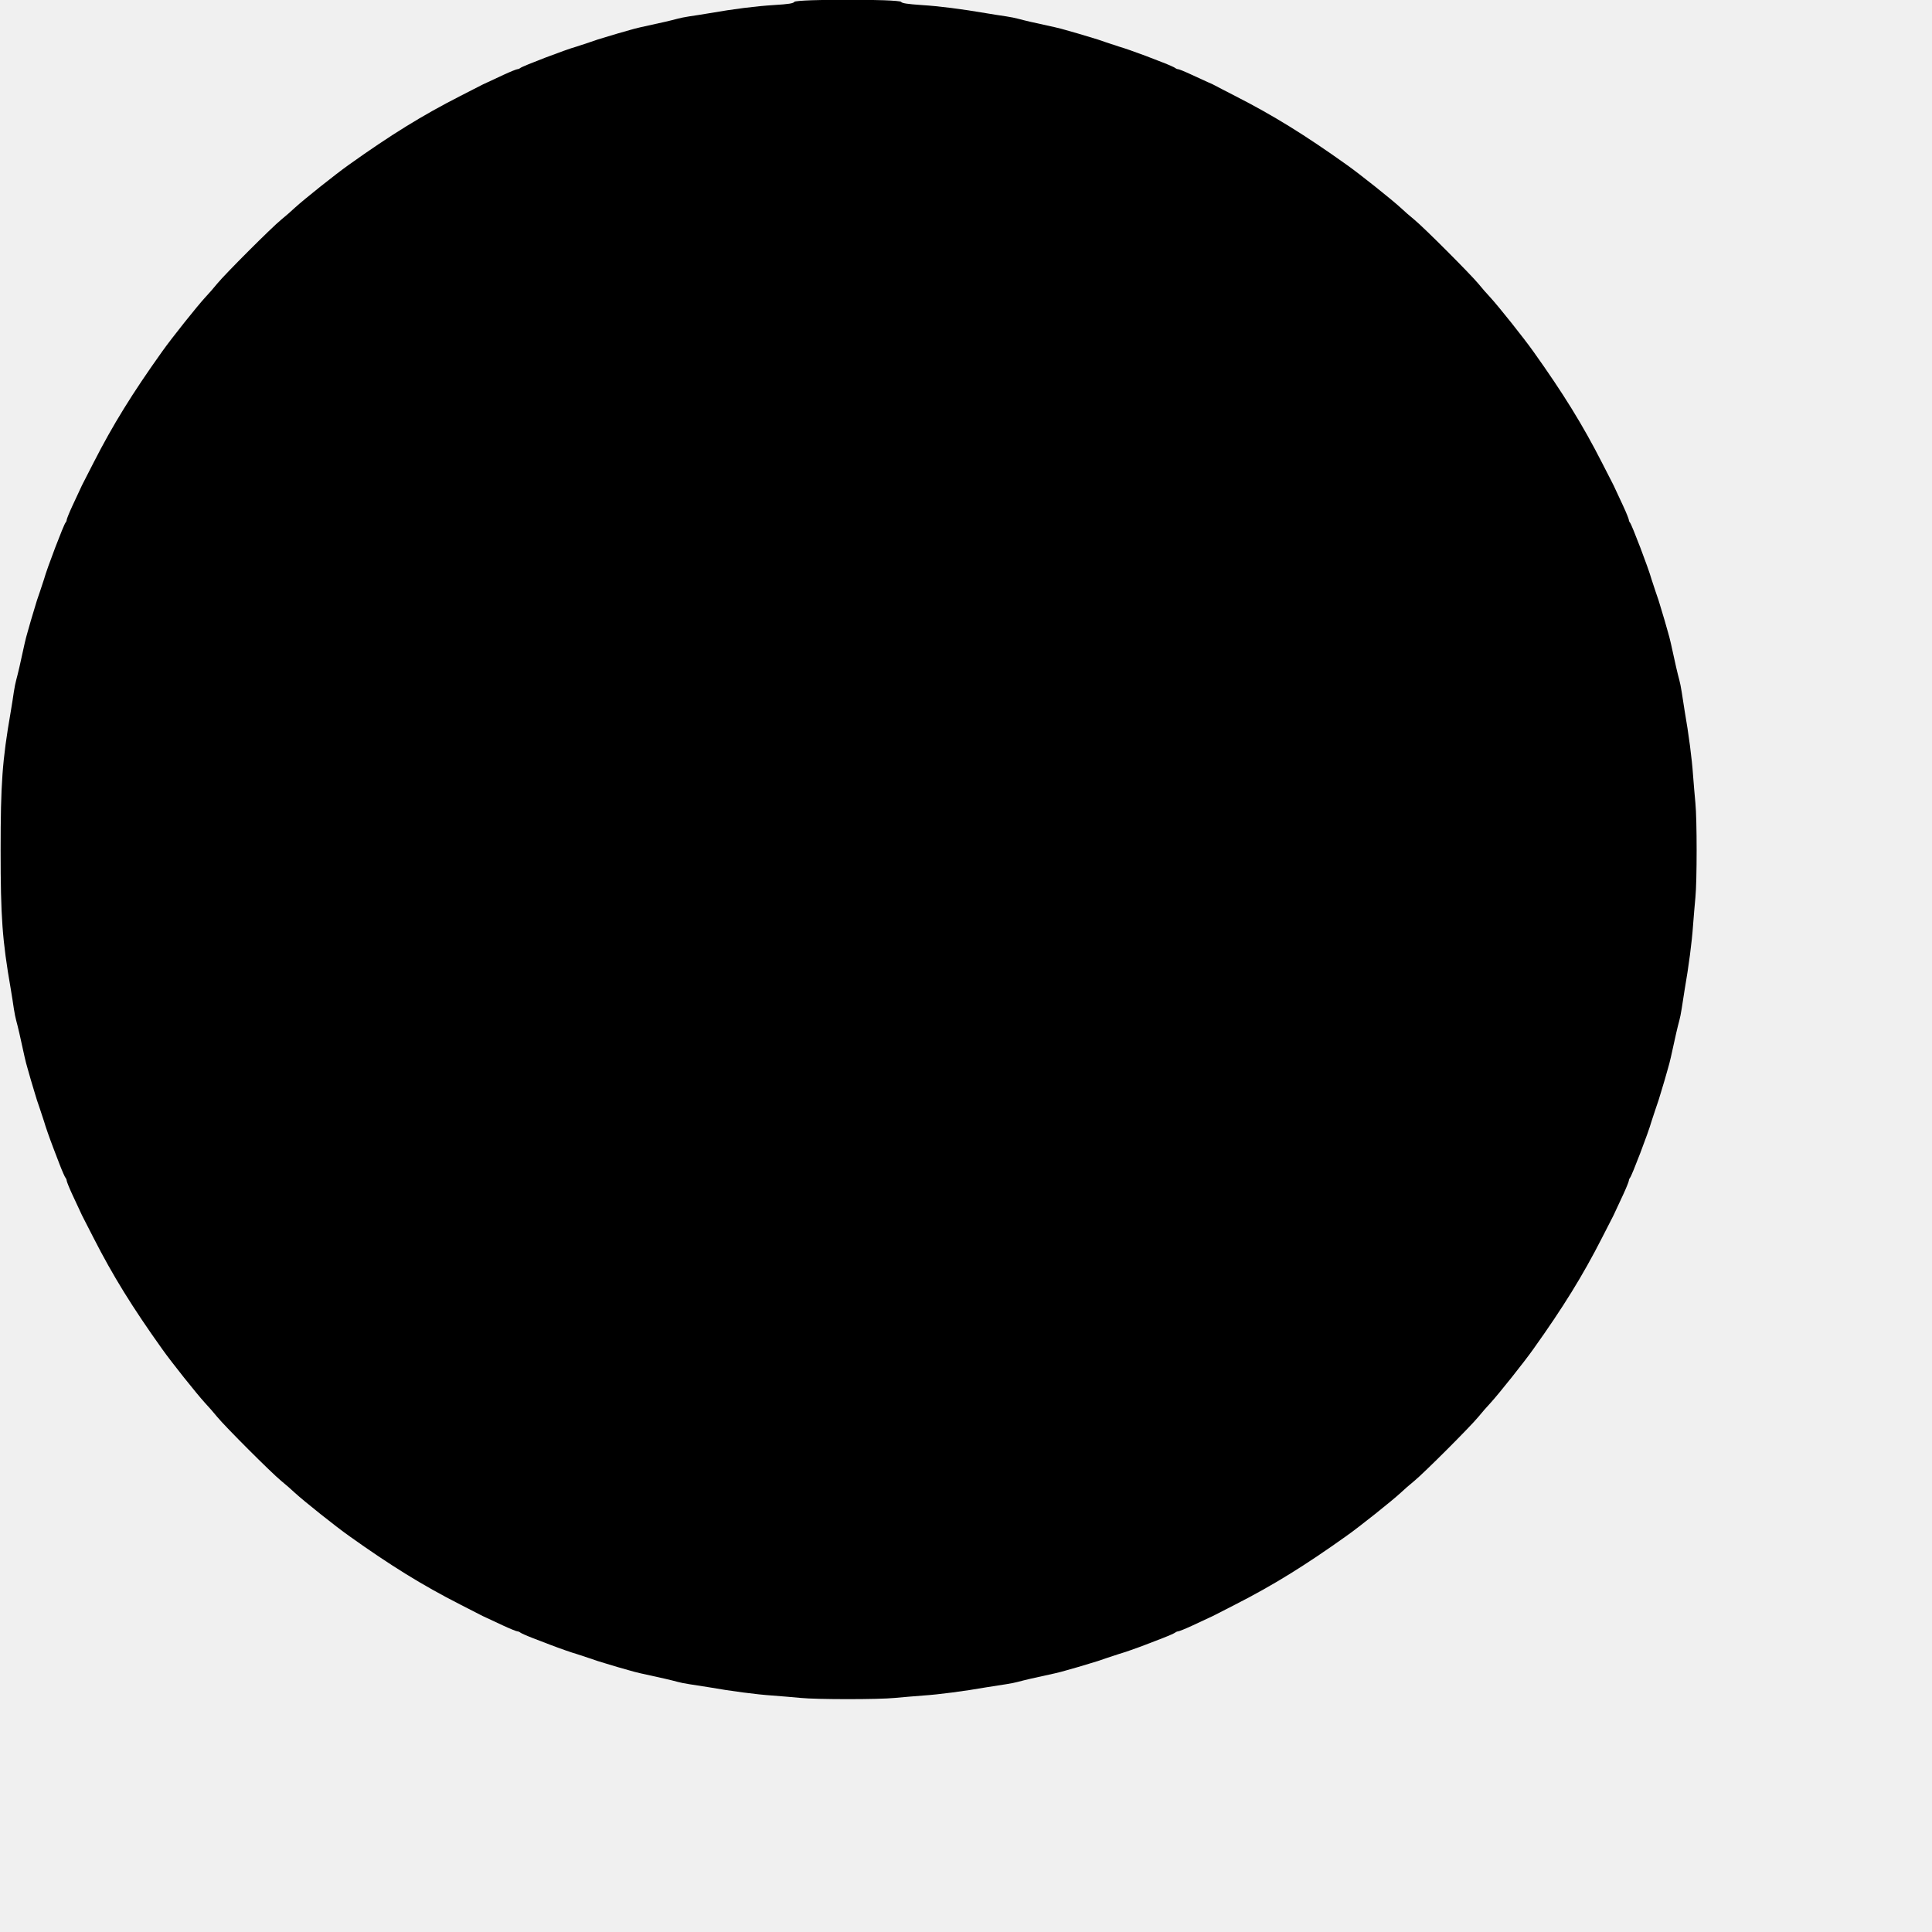
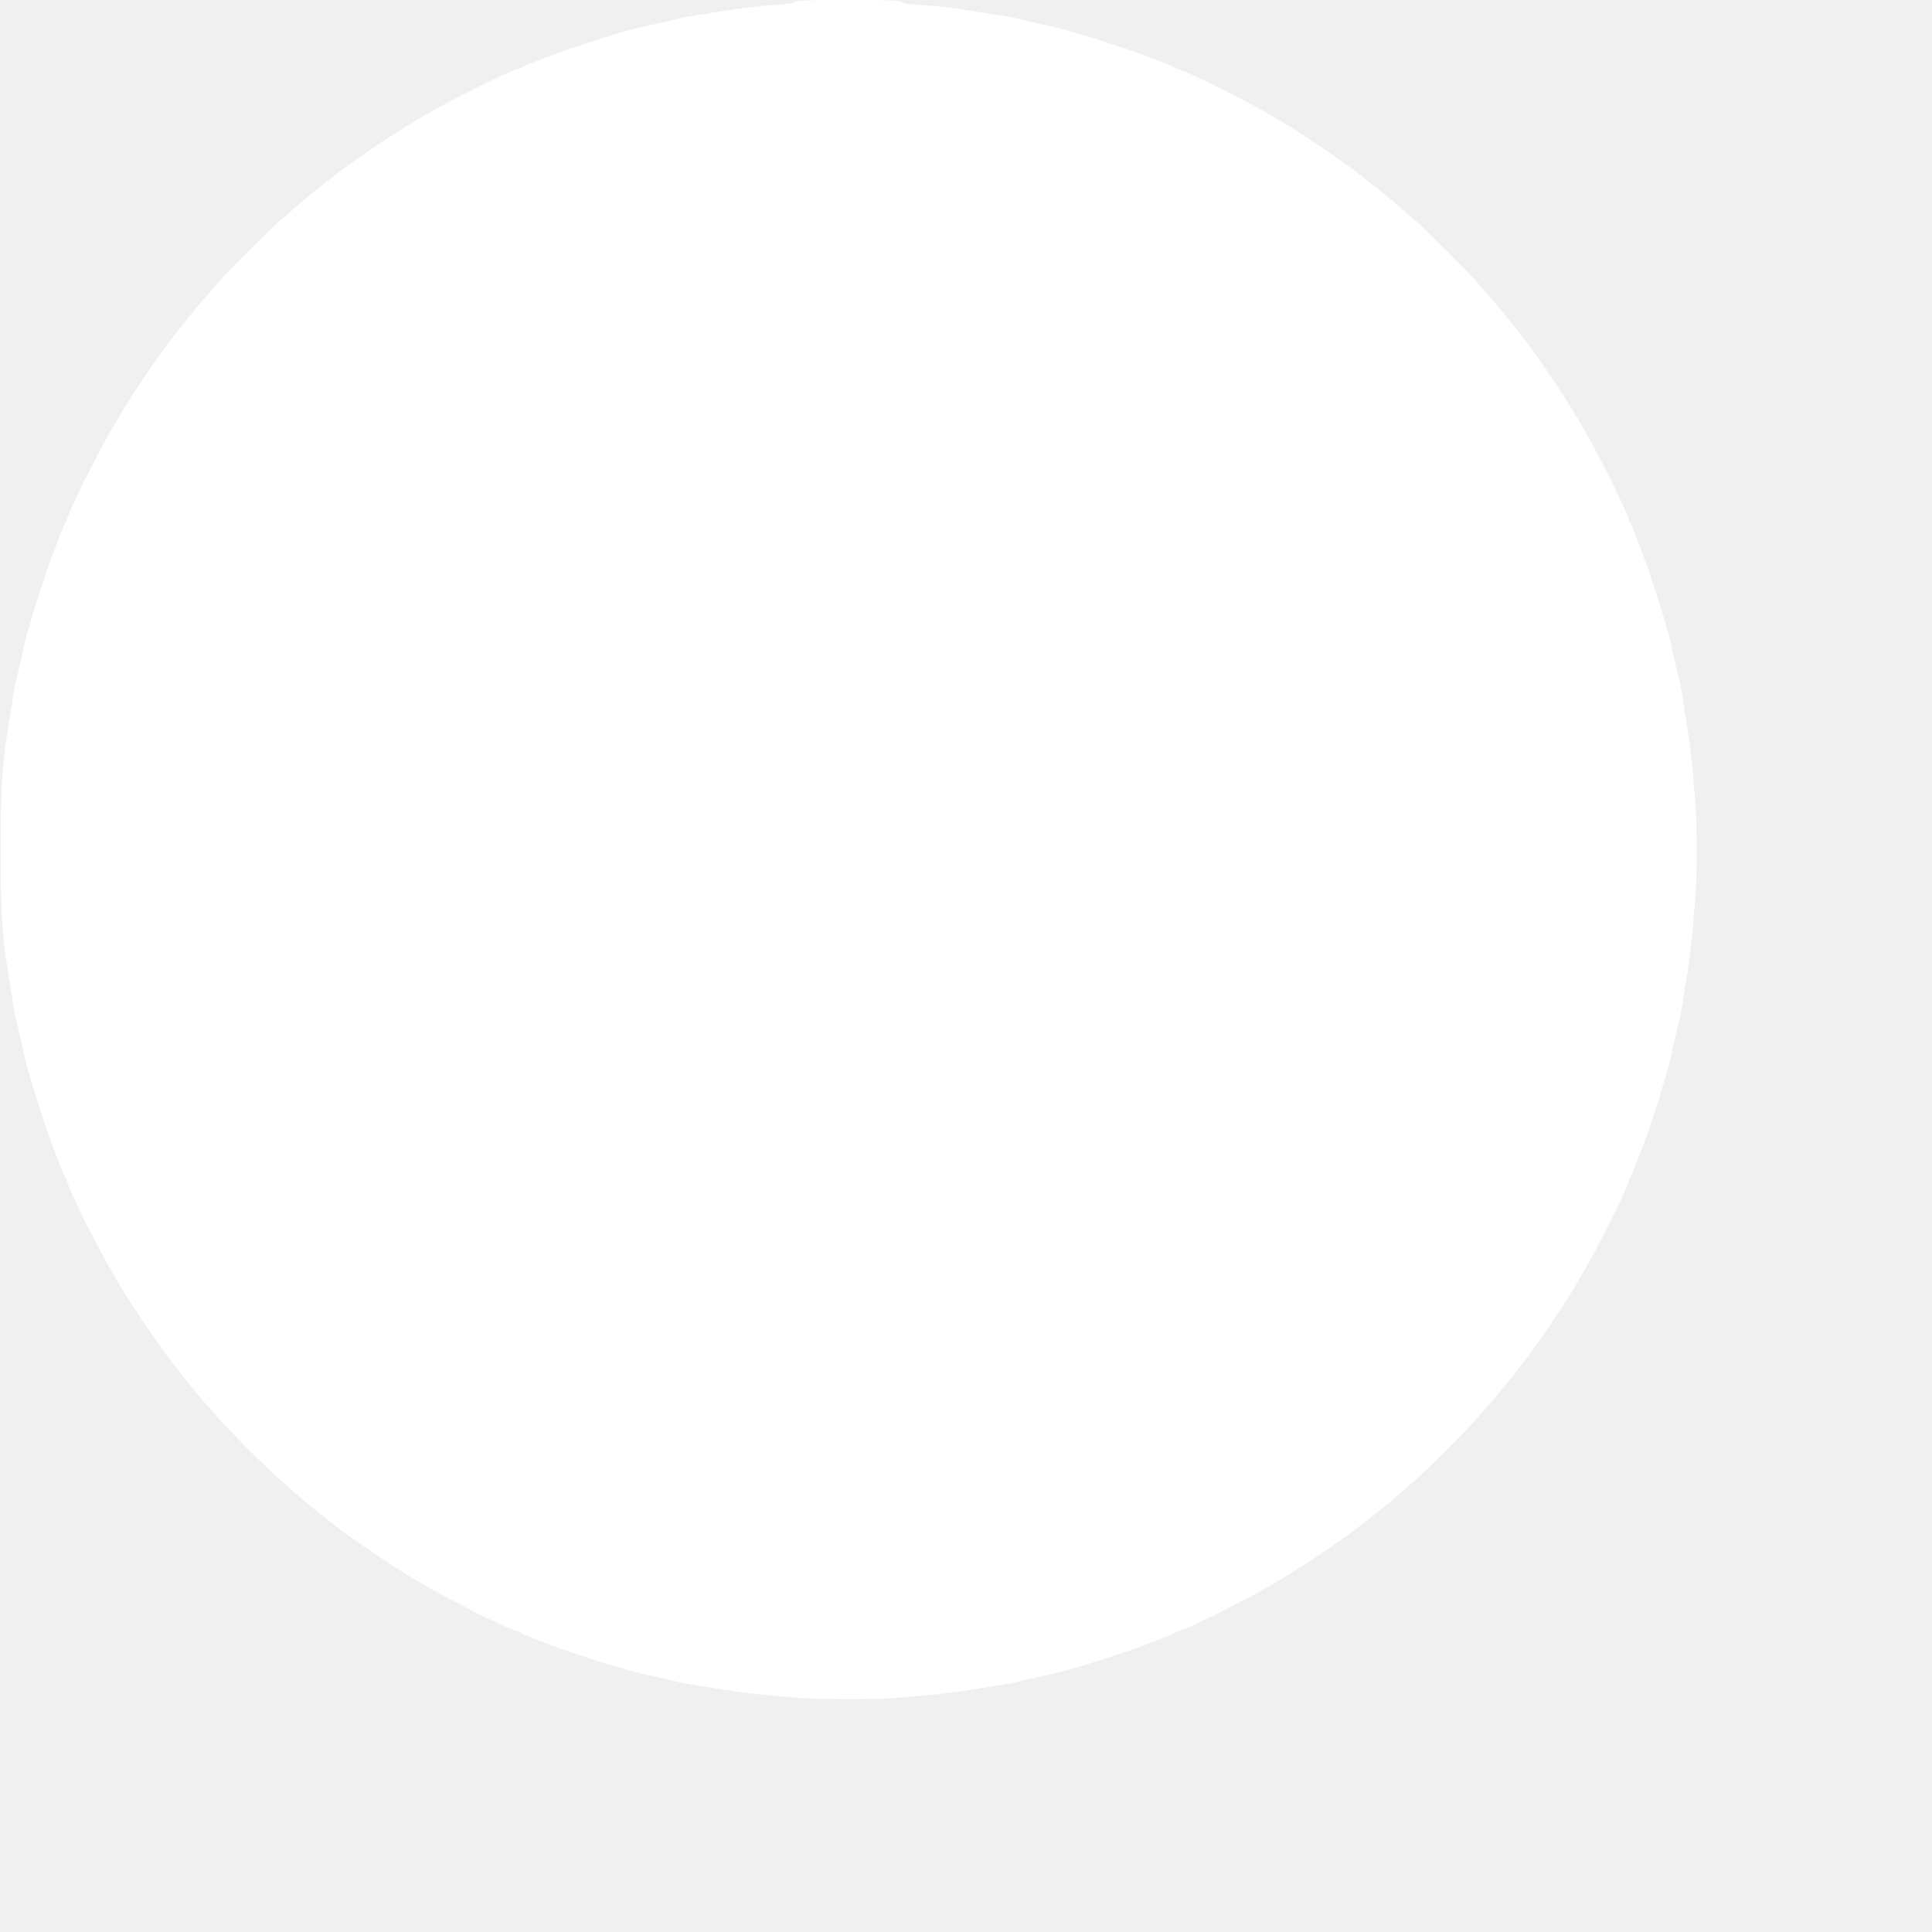
<svg xmlns="http://www.w3.org/2000/svg" version="1.0" width="1536pt" height="1536pt" viewBox="0 0 1536 1536" preserveAspectRatio="xMidYMid meet">
-   <g transform="translate(0,1536) scale(0.1,-0.1)" fill="#000000" stroke="none">
+   <g transform="translate(0,1536) scale(0.1,-0.1)" fill="#FFFFFF" stroke="none">
    <path d="M6315 15345 c-8 -12 -45 -18 -160 -25 -146 -9 -321 -31 -515 -65 -52 -9 -124 -20 -159 -25 -35 -5 -77 -14 -95 -19 -17 -5 -62 -16 -101 -25 -192 -42 -224 -49 -275 -64 -30 -8 -73 -21 -95 -27 -22 -7 -67 -20 -100 -30 -33 -9 -91 -28 -130 -42 -38 -13 -83 -28 -100 -33 -85 -23 -435 -157 -449 -171 -6 -5 -16 -9 -22 -9 -7 0 -57 -20 -111 -45 -54 -25 -114 -53 -133 -62 -19 -9 -42 -19 -50 -24 -8 -4 -81 -41 -162 -83 -302 -154 -552 -309 -883 -545 -106 -75 -358 -276 -430 -342 -27 -26 -77 -69 -110 -96 -78 -64 -444 -430 -508 -508 -27 -33 -70 -83 -96 -110 -66 -72 -267 -324 -342 -430 -236 -331 -391 -581 -545 -883 -42 -81 -79 -154 -83 -162 -5 -8 -15 -31 -24 -50 -9 -19 -37 -79 -62 -133 -25 -54 -45 -104 -45 -111 0 -6 -4 -16 -9 -21 -14 -15 -148 -365 -171 -450 -5 -16 -20 -61 -33 -100 -14 -38 -33 -97 -42 -130 -10 -33 -23 -78 -30 -100 -6 -22 -19 -65 -27 -95 -15 -51 -22 -83 -64 -275 -9 -38 -20 -84 -25 -101 -5 -18 -14 -60 -19 -95 -5 -35 -16 -107 -25 -159 -67 -386 -80 -569 -80 -1100 0 -531 13 -714 80 -1100 9 -52 20 -124 25 -159 5 -35 14 -77 19 -95 5 -17 16 -62 25 -101 42 -192 49 -224 64 -275 8 -30 21 -73 27 -95 7 -22 20 -67 30 -100 9 -33 28 -91 42 -130 13 -38 28 -83 33 -100 11 -39 42 -128 74 -212 8 -21 31 -81 51 -133 20 -52 41 -99 46 -104 5 -6 9 -16 9 -22 0 -7 20 -57 45 -111 25 -54 53 -114 62 -133 9 -19 19 -42 24 -50 4 -8 41 -81 83 -162 154 -302 309 -552 545 -883 75 -106 276 -358 342 -430 26 -27 69 -77 96 -110 64 -78 430 -444 508 -508 33 -27 83 -70 110 -96 72 -66 324 -267 430 -342 331 -236 581 -391 883 -545 81 -42 154 -79 162 -83 8 -5 31 -15 50 -24 19 -9 79 -37 133 -62 54 -25 104 -45 111 -45 6 0 16 -4 22 -9 5 -5 52 -26 104 -46 52 -20 112 -43 133 -51 84 -32 173 -63 212 -74 17 -5 62 -20 100 -33 39 -14 97 -33 130 -42 33 -10 78 -23 100 -30 22 -6 65 -19 95 -27 51 -15 83 -22 275 -64 39 -9 84 -20 101 -25 18 -5 60 -14 95 -19 35 -5 105 -16 154 -24 176 -31 382 -58 505 -66 69 -5 170 -14 225 -19 129 -13 621 -13 750 0 55 5 156 14 225 19 123 8 329 35 505 66 50 8 119 19 154 24 35 5 77 14 95 19 17 5 63 16 101 25 192 42 224 49 275 64 30 8 73 21 95 27 22 7 67 20 100 30 33 9 92 28 130 42 39 13 84 28 100 33 39 11 138 45 210 73 22 9 83 32 135 52 52 20 99 41 104 46 6 5 16 9 22 9 7 0 57 20 111 45 54 25 114 53 133 62 19 9 42 19 50 24 8 4 81 41 162 83 302 154 552 309 883 545 106 75 358 276 430 342 27 26 77 69 110 96 78 64 444 430 508 508 27 33 70 83 96 110 66 72 267 324 342 430 236 331 391 581 545 883 42 81 79 154 83 162 5 8 15 31 24 50 9 19 37 79 62 133 25 54 45 104 45 111 0 6 4 16 9 22 14 14 148 364 171 449 5 17 20 62 33 100 14 39 33 97 42 130 10 33 23 78 30 100 6 22 19 65 27 95 15 51 22 83 64 275 9 39 20 84 25 101 5 18 14 60 19 95 5 35 16 105 24 154 31 176 58 382 66 505 5 69 14 170 19 225 13 129 13 621 0 750 -5 55 -14 156 -19 225 -8 123 -35 329 -66 505 -8 50 -19 119 -24 154 -5 35 -14 77 -19 95 -5 17 -16 63 -25 101 -42 192 -49 224 -64 275 -8 30 -21 73 -27 95 -7 22 -20 67 -30 100 -9 33 -28 92 -42 130 -13 39 -28 84 -33 100 -23 85 -157 435 -171 450 -5 5 -9 15 -9 21 0 7 -20 57 -45 111 -25 54 -53 114 -62 133 -9 19 -19 42 -24 50 -4 8 -41 81 -83 162 -154 302 -309 552 -545 883 -75 106 -276 358 -342 430 -26 27 -69 77 -96 110 -64 77 -429 443 -508 508 -33 27 -83 70 -110 96 -72 66 -324 267 -430 342 -331 236 -581 391 -883 545 -81 42 -154 79 -162 84 -8 5 -35 18 -60 28 -25 11 -85 39 -133 61 -49 23 -94 41 -101 41 -6 0 -16 4 -22 9 -5 5 -52 26 -104 46 -52 20 -112 43 -132 51 -85 32 -174 63 -213 74 -16 5 -61 20 -100 33 -38 14 -97 33 -130 42 -33 10 -78 23 -100 30 -22 6 -65 19 -95 27 -51 15 -83 22 -275 64 -38 9 -84 20 -101 25 -18 5 -60 14 -95 19 -35 5 -107 16 -159 25 -194 33 -369 56 -515 65 -113 8 -153 14 -161 25 -17 23 -834 23 -849 0z" />
  </g>
</svg>
